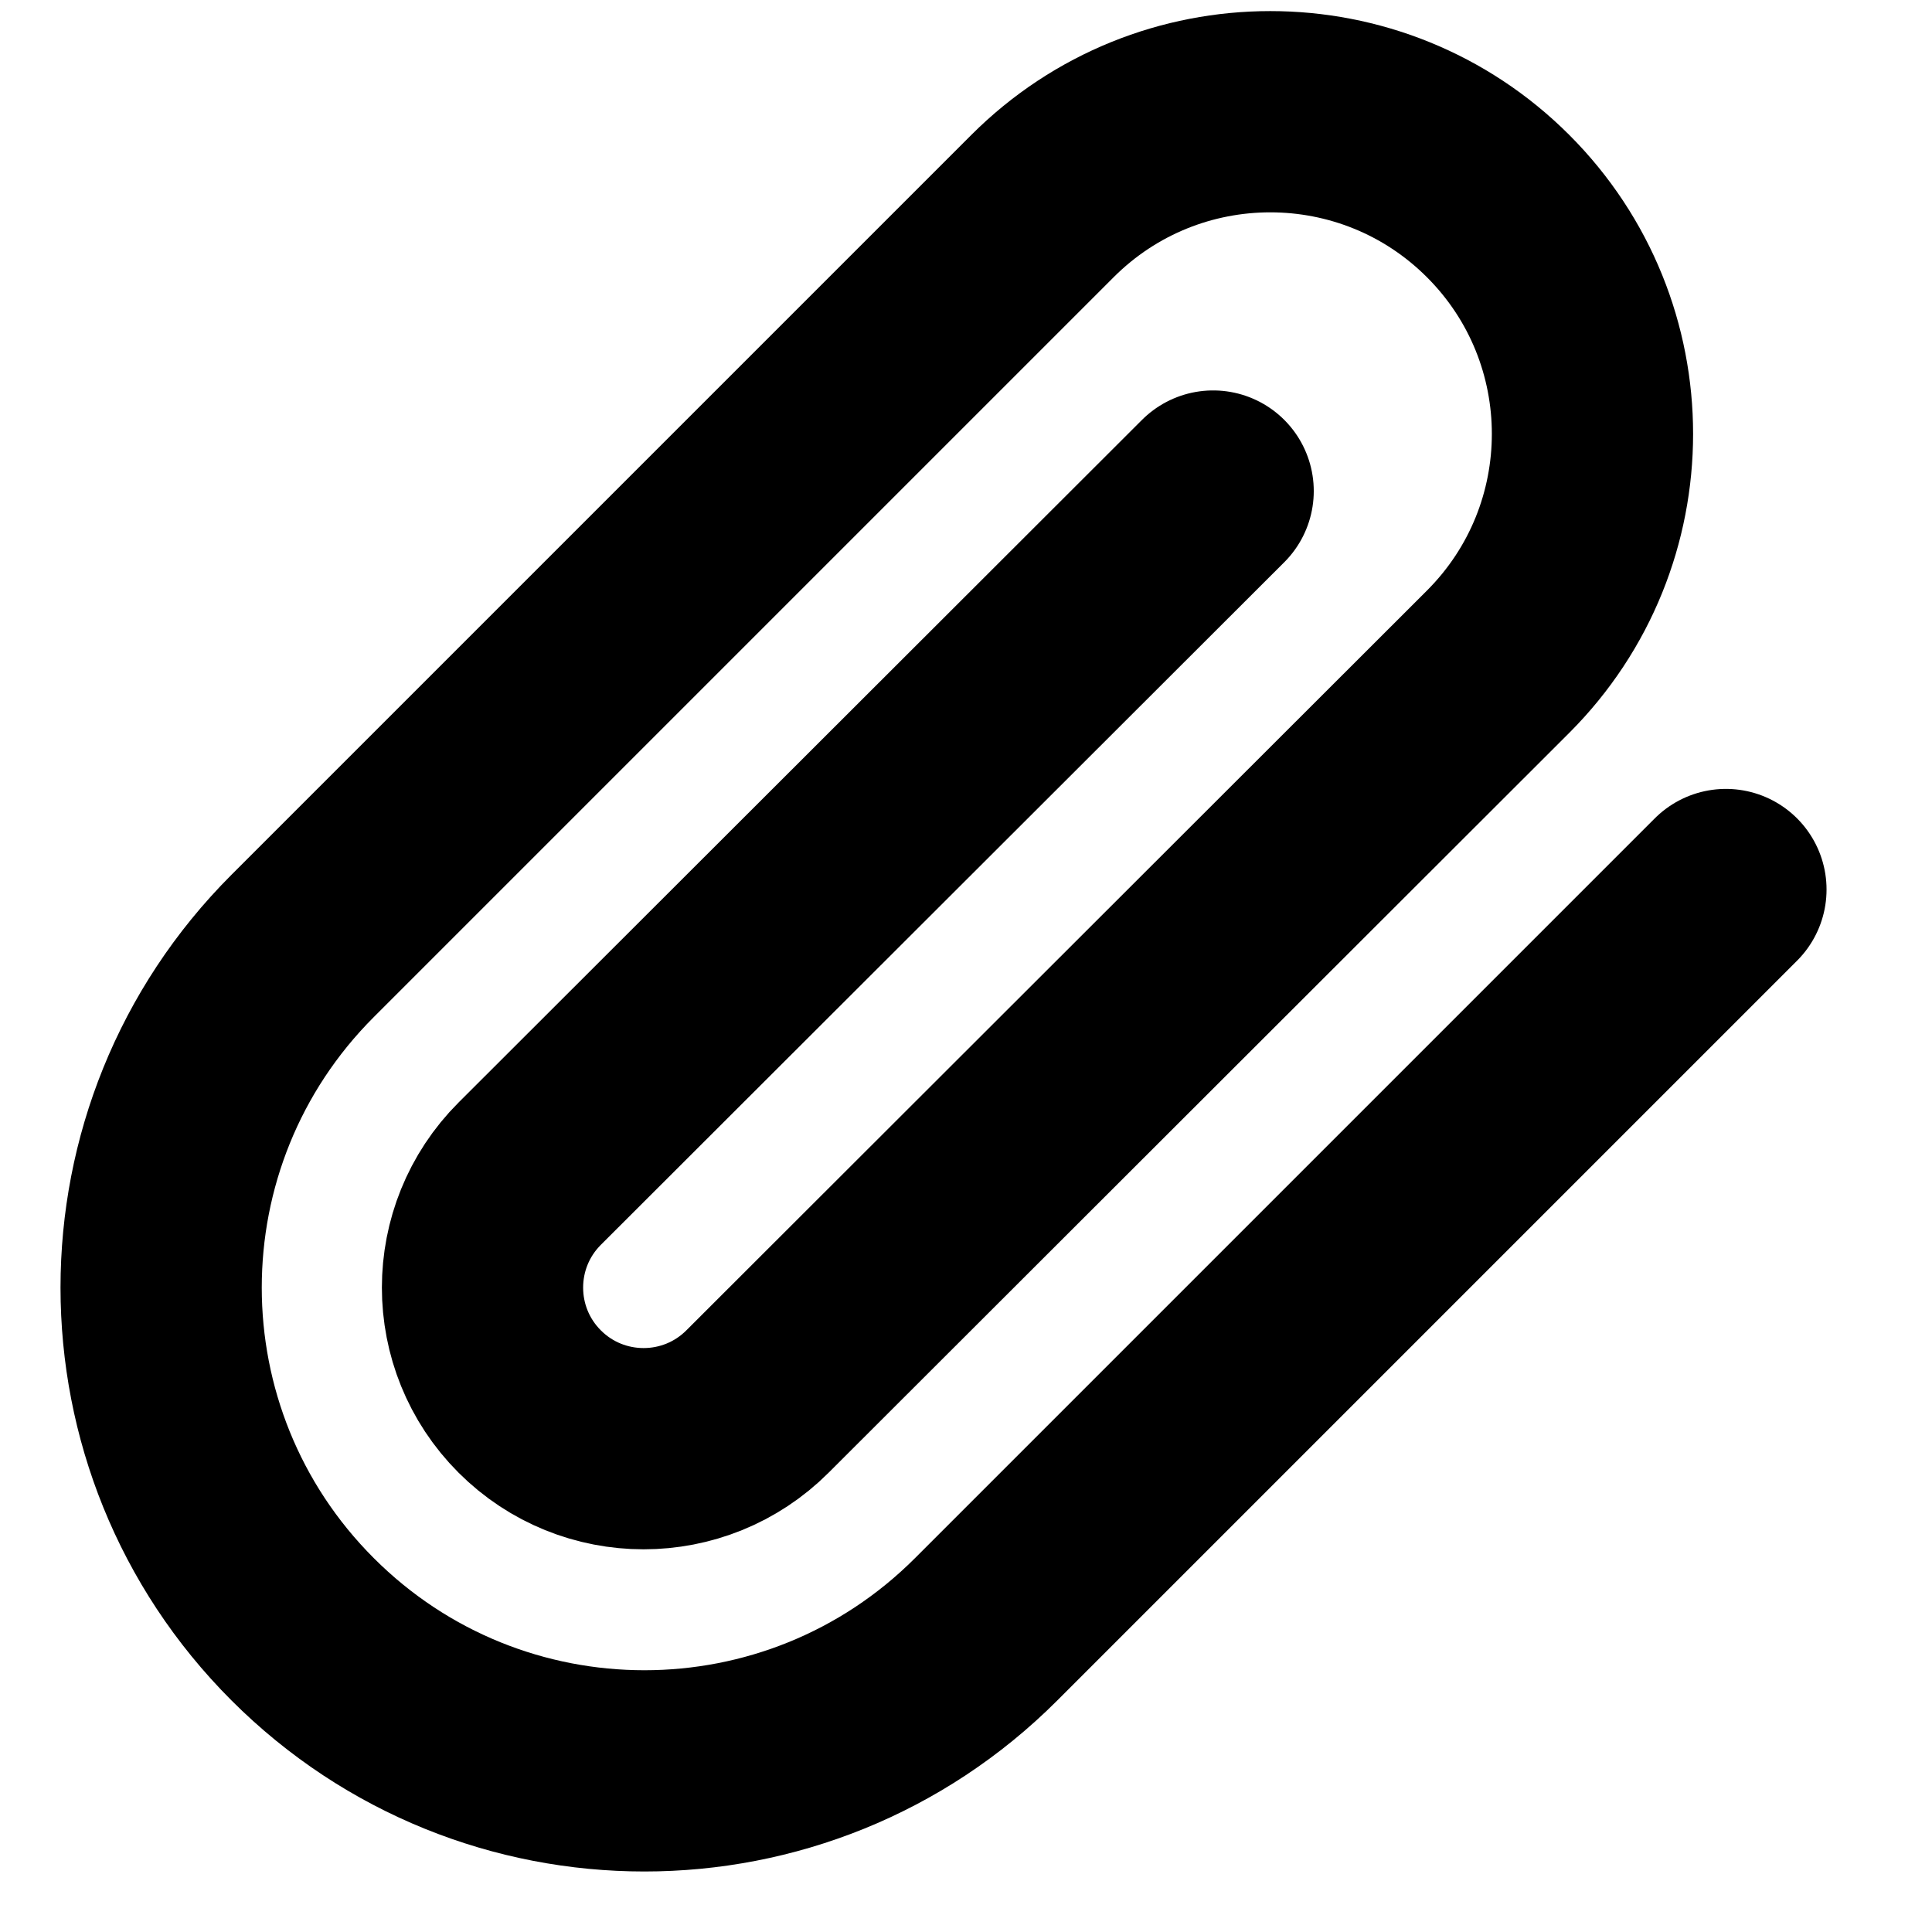
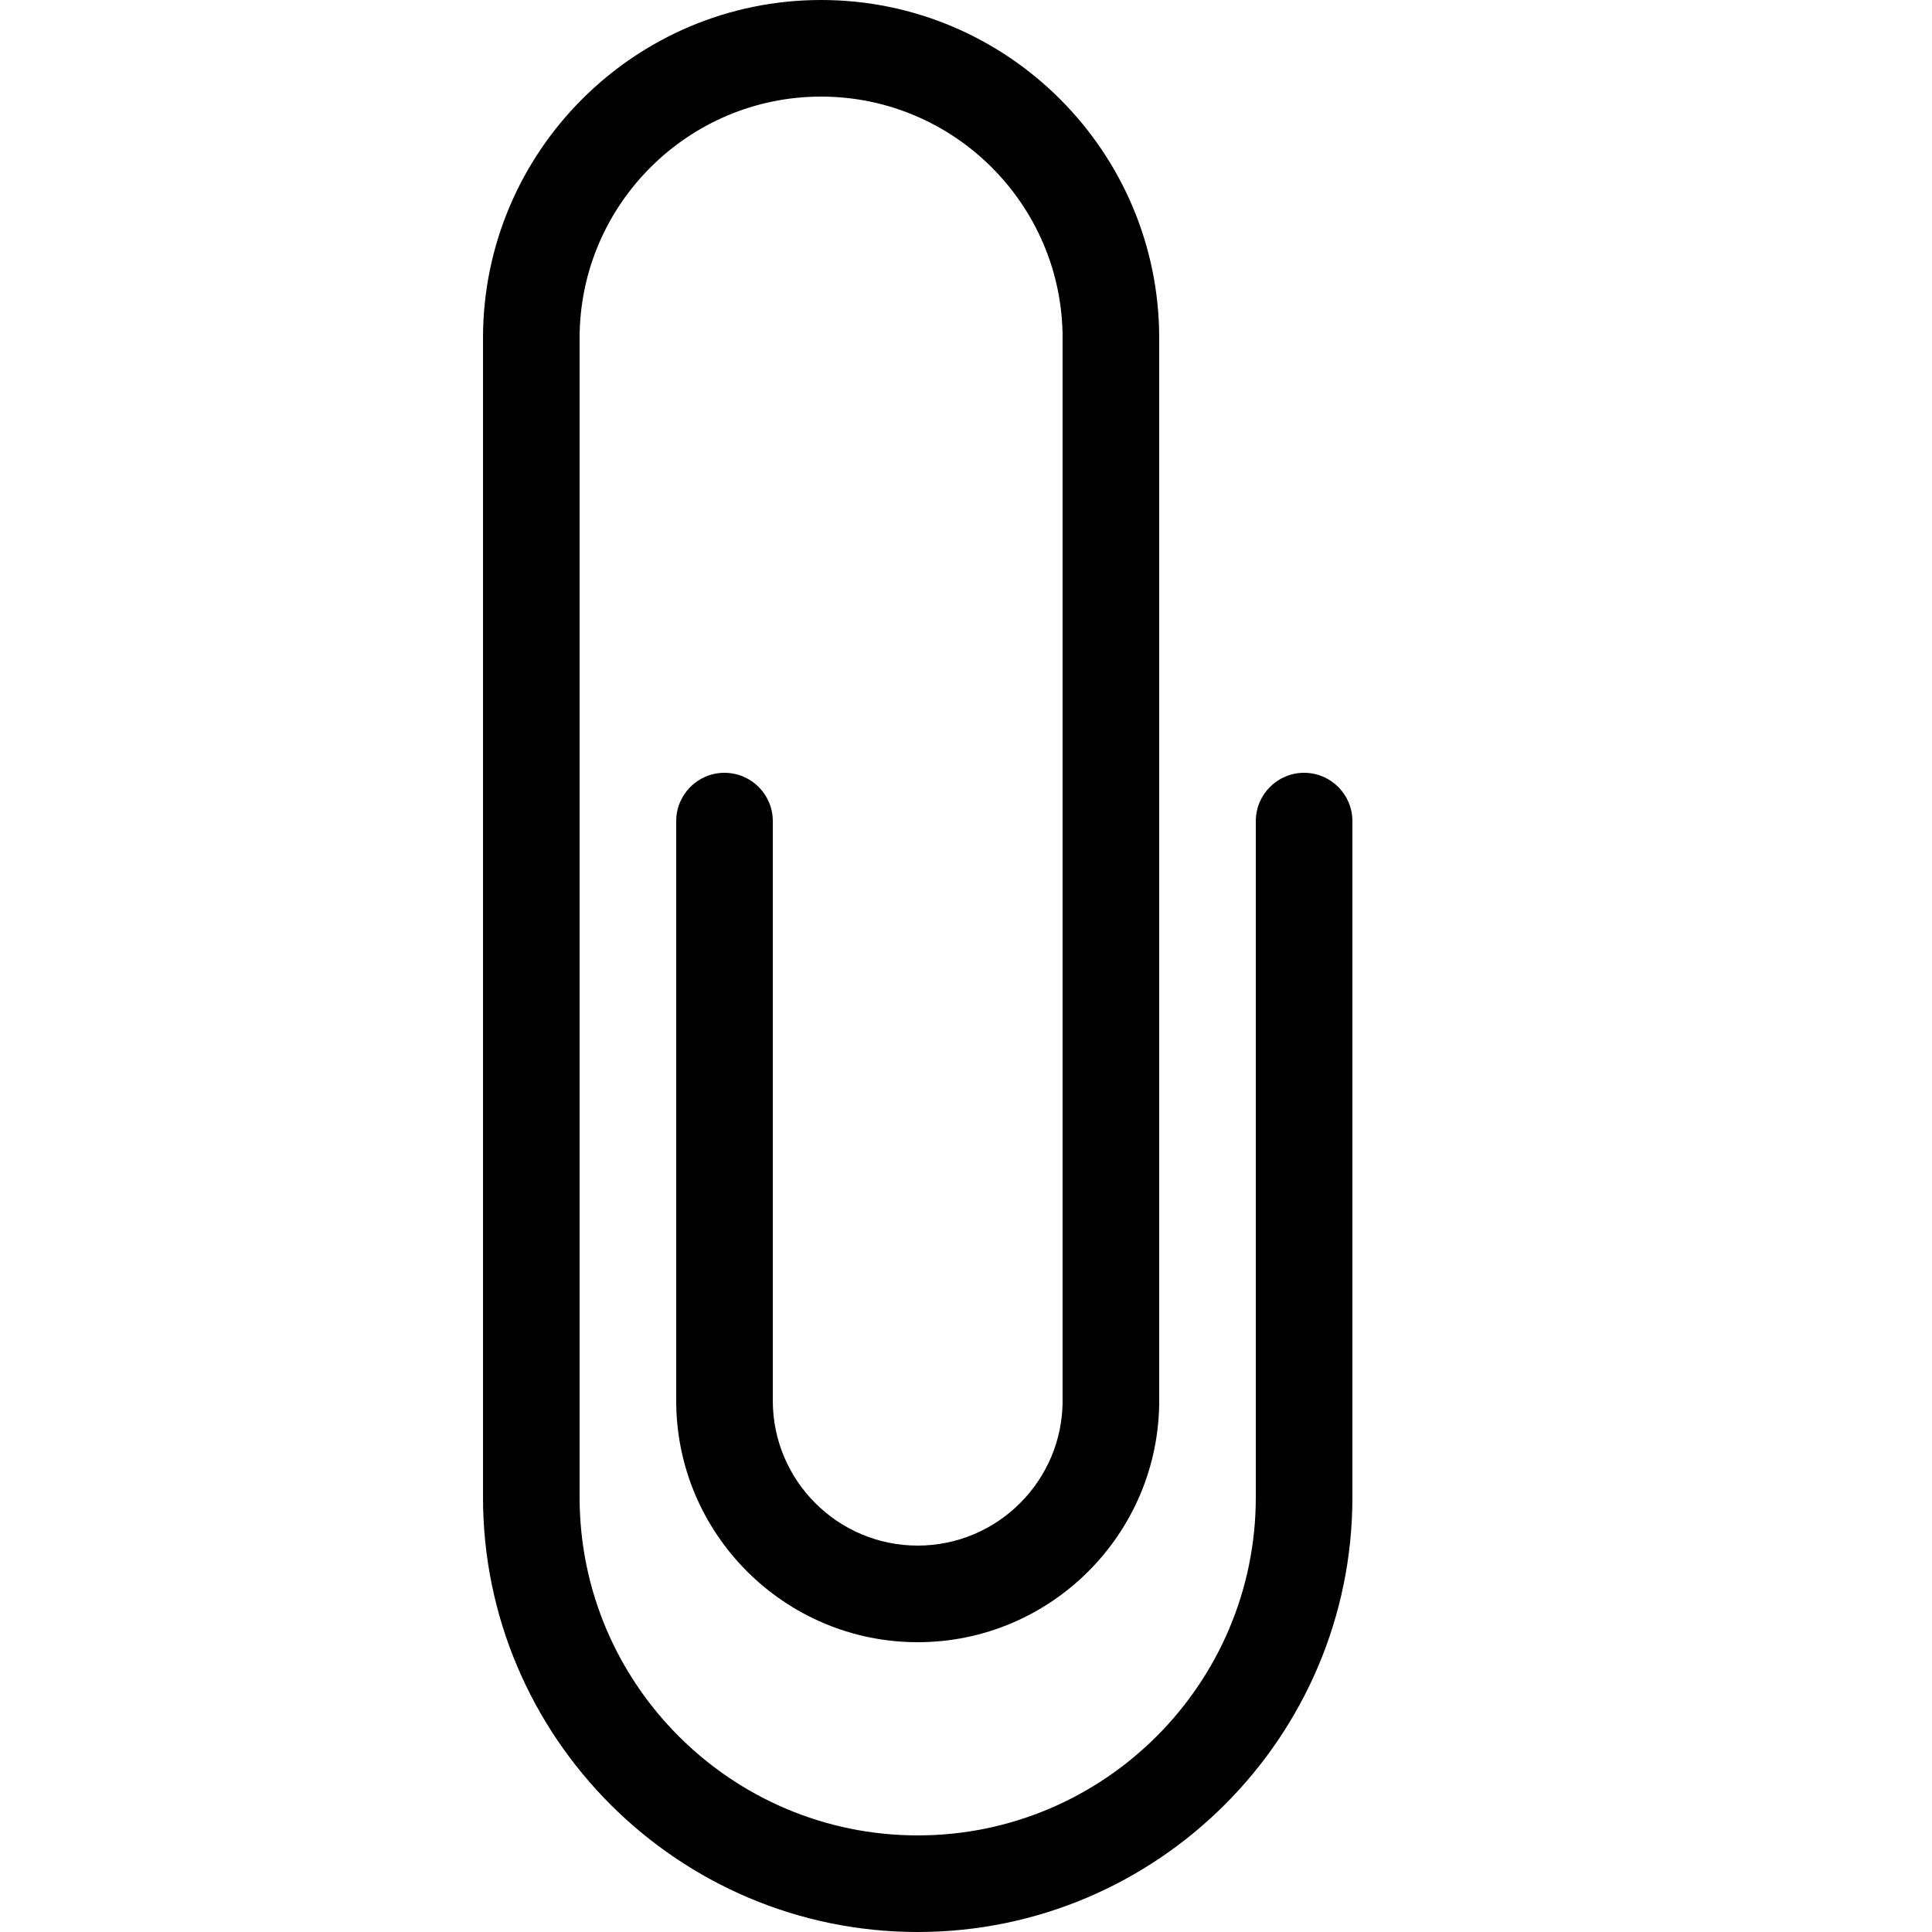
- <svg xmlns="http://www.w3.org/2000/svg" width="24" height="24" viewBox="0 0 24 24" fill="none" stroke="currentColor" stroke-width="2.5" stroke-linecap="round" stroke-linejoin="round" class="feather feather-paperclip">
-   <path d="M21.44 11.05l-9.19 9.19a6 6 0 0 1-8.49-8.49l9.19-9.19a4 4 0 0 1 5.66 5.66l-9.2 9.19a2 2 0 0 1-2.83-2.83l8.49-8.48" />
+ <svg xmlns="http://www.w3.org/2000/svg" version="1.1" width="20" height="20" viewBox="0 0 20 20">
+   <path fill="#000000" d="M9.5 20c-2.481 0-4.5-2.019-4.5-4.5v-12c0-1.93 1.57-3.5 3.5-3.5s3.5 1.57 3.5 3.5v11c0 1.378-1.122 2.5-2.5 2.5s-2.5-1.122-2.5-2.5v-6c0-0.276 0.224-0.5 0.5-0.5s0.5 0.224 0.5 0.5v6c0 0.827 0.673 1.5 1.5 1.5s1.5-0.673 1.5-1.5v-11c0-1.378-1.122-2.5-2.5-2.5s-2.5 1.122-2.5 2.5v12c0 1.93 1.57 3.5 3.5 3.5s3.5-1.57 3.5-3.5v-7c0-0.276 0.224-0.5 0.5-0.5s0.5 0.224 0.5 0.5v7c0 2.481-2.019 4.5-4.5 4.5z" />
</svg>
